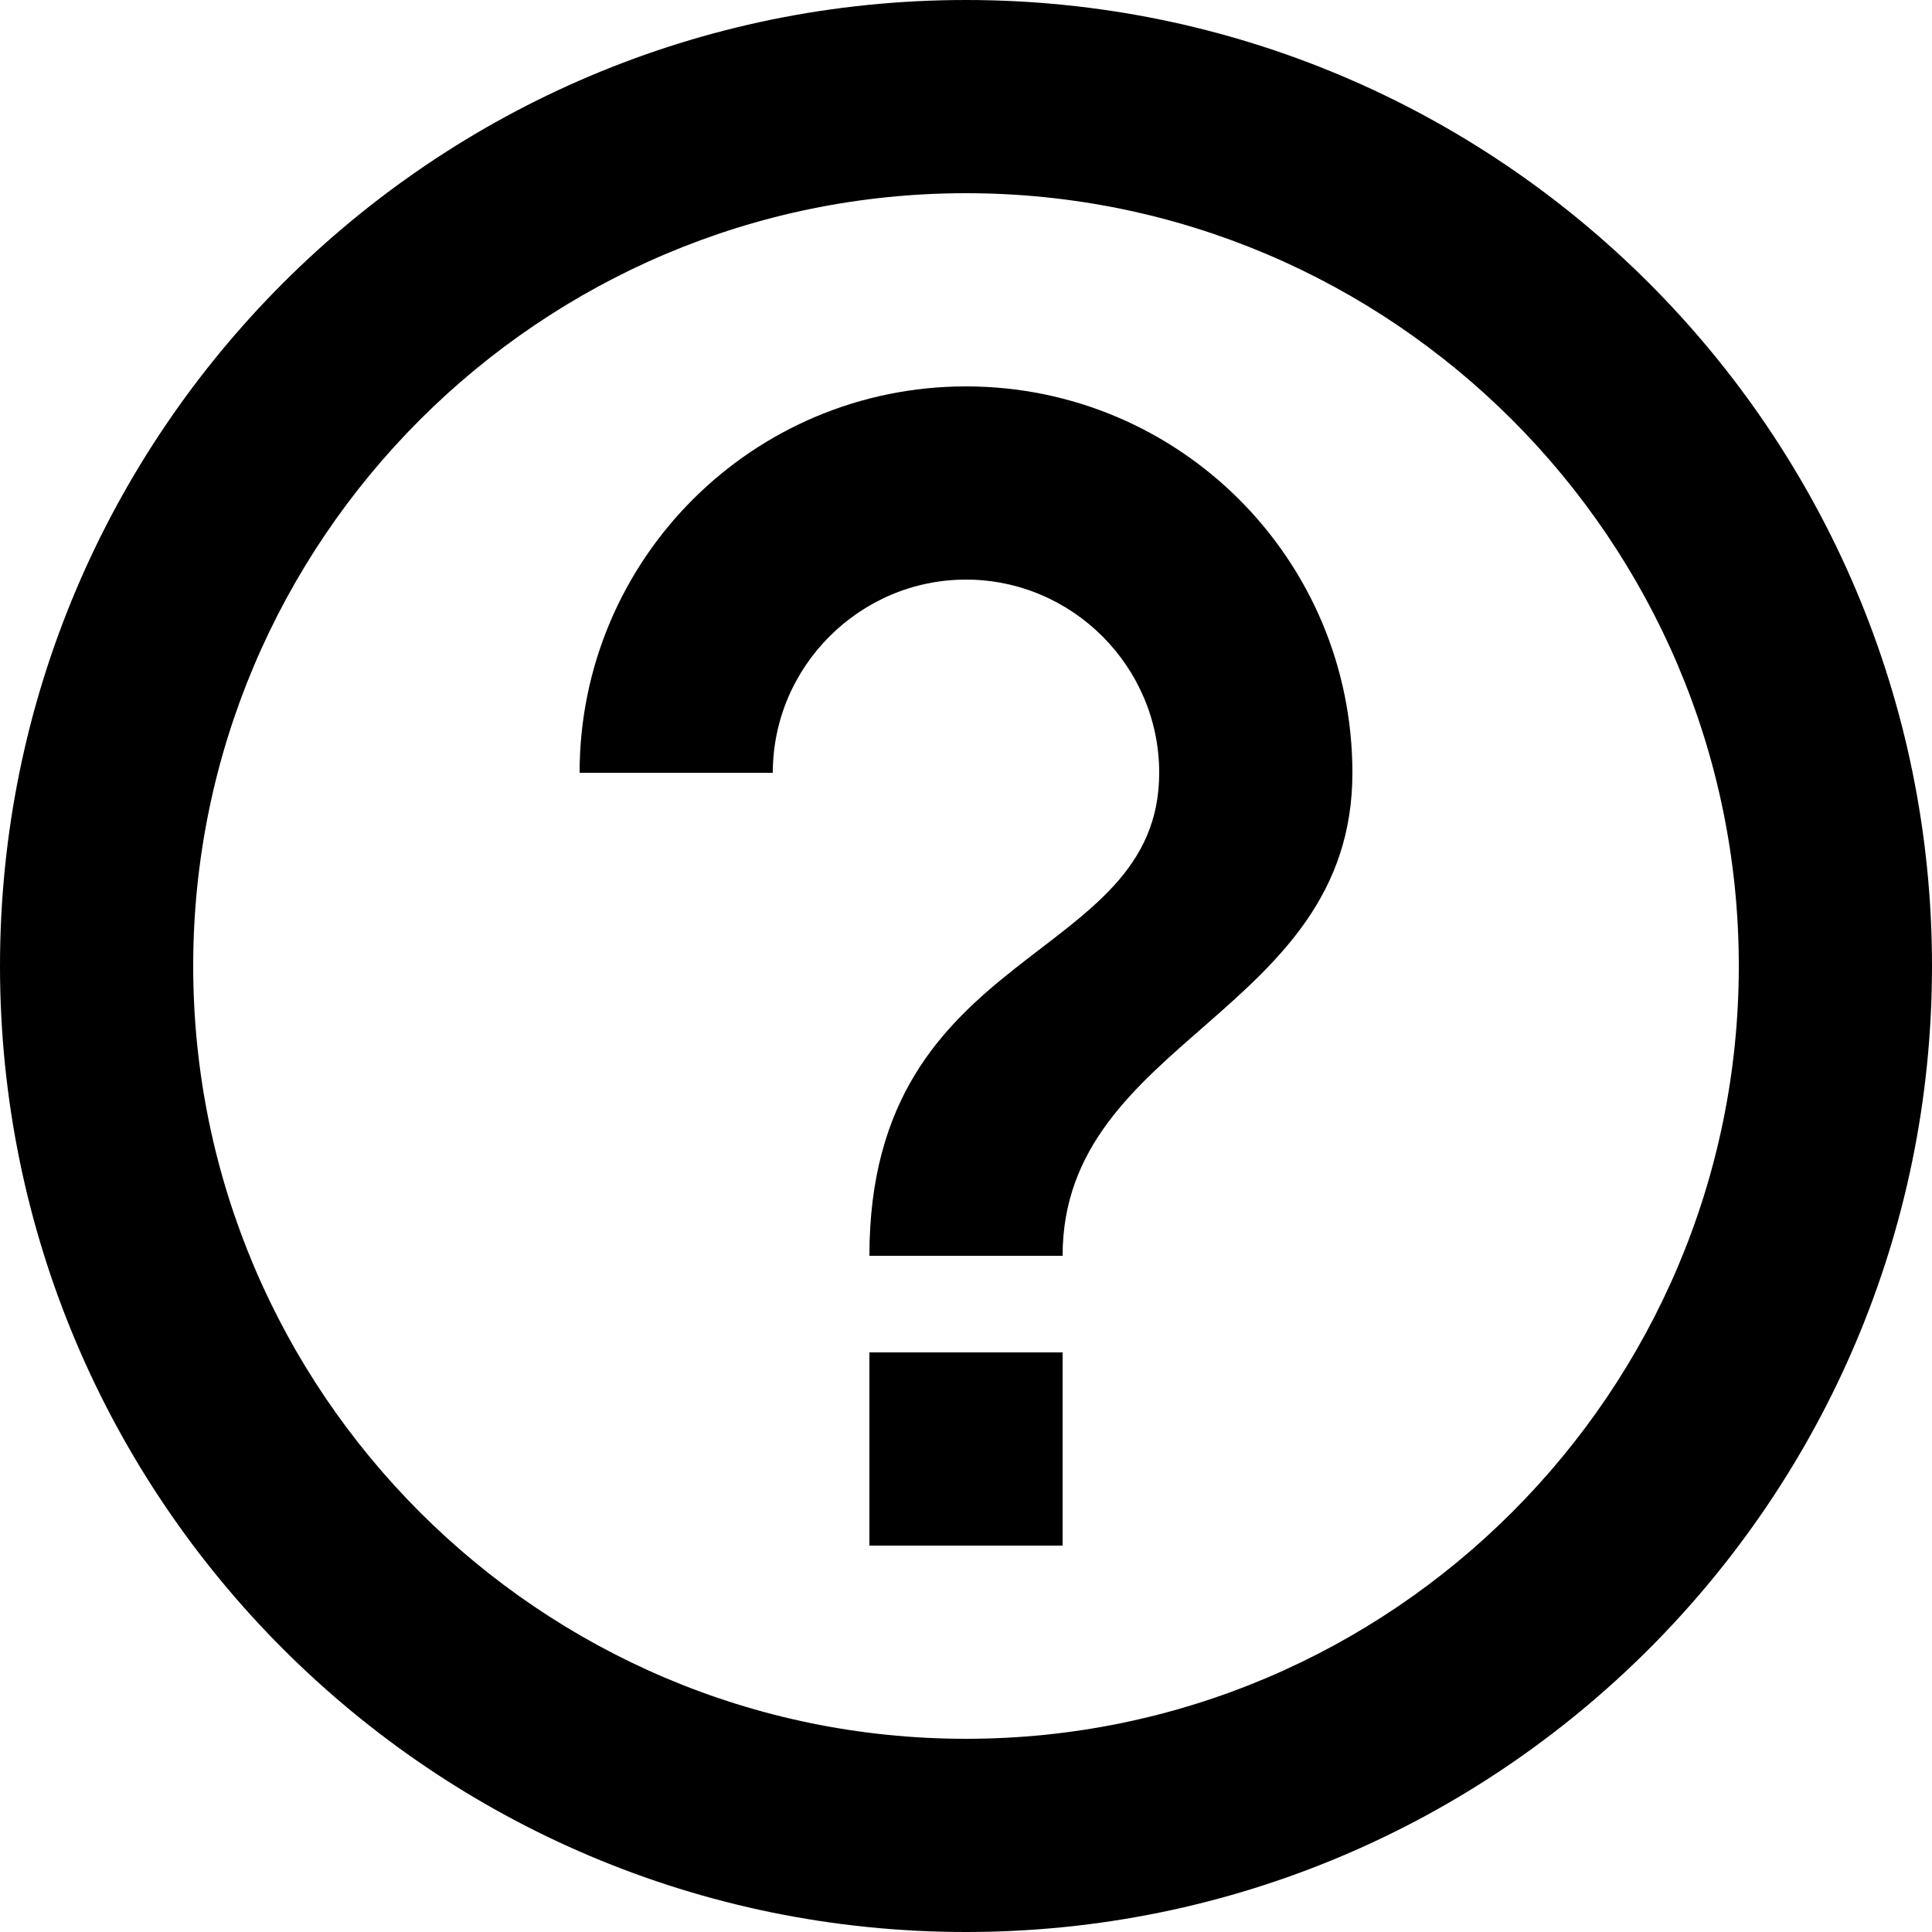
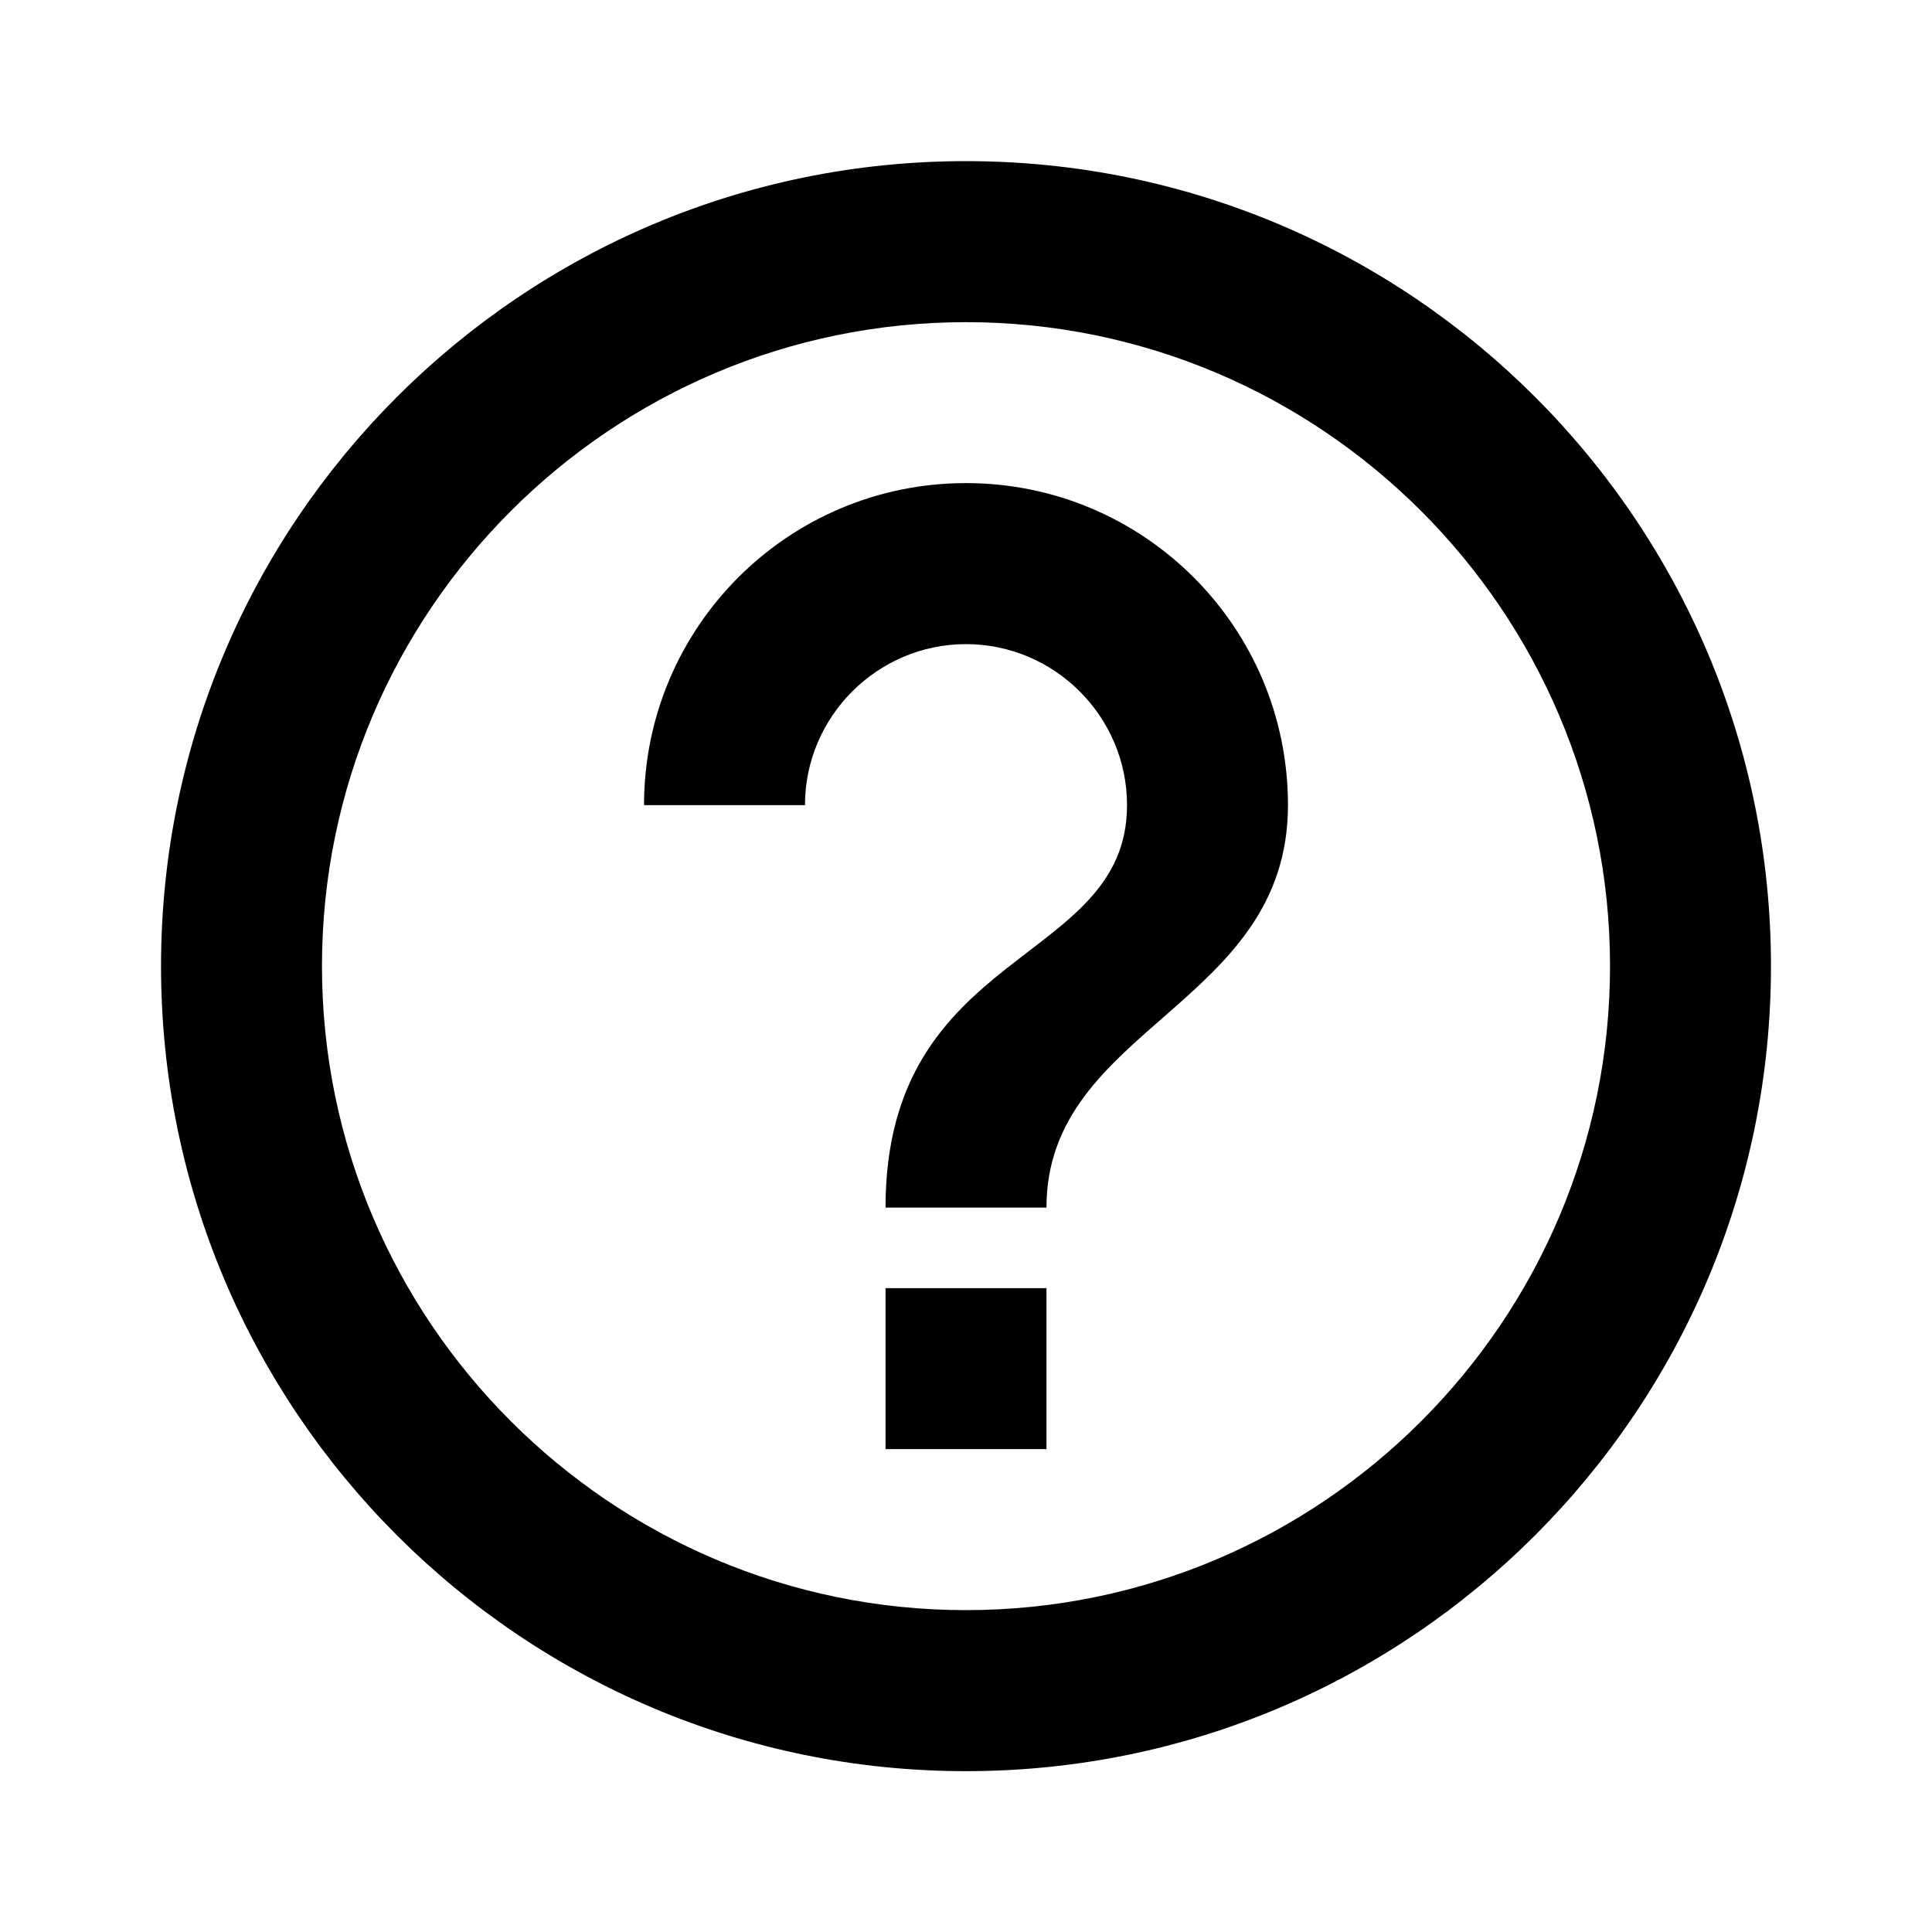
<svg xmlns="http://www.w3.org/2000/svg" width="20" height="20" viewBox="0 0 20 20" fill="none">
-   <path d="M9 16H11V14H9V16ZM10 0C4.48 0 0 4.48 0 10C0 15.52 4.48 20 10 20C15.52 20 20 15.52 20 10C20 4.48 15.52 0 10 0ZM10 18C5.59 18 2 14.41 2 10C2 5.59 5.59 2 10 2C14.41 2 18 5.59 18 10C18 14.41 14.41 18 10 18ZM10 4C7.79 4 6 5.79 6 8H8C8 6.9 8.9 6 10 6C11.1 6 12 6.9 12 8C12 10 9 9.75 9 13H11C11 10.75 14 10.5 14 8C14 5.79 12.21 4 10 4Z" fill="black" />
+   <path d="M9.167 15.001H10.833V13.335H9.167V15.001ZM10 1.668C5.4 1.668 1.667 5.401 1.667 10.001C1.667 14.601 5.4 18.335 10 18.335C14.6 18.335 18.333 14.601 18.333 10.001C18.333 5.401 14.6 1.668 10 1.668ZM10 16.668C6.325 16.668 3.333 13.676 3.333 10.001C3.333 6.326 6.325 3.335 10 3.335C13.675 3.335 16.667 6.326 16.667 10.001C16.667 13.676 13.675 16.668 10 16.668ZM10 5.001C8.158 5.001 6.667 6.493 6.667 8.335H8.333C8.333 7.418 9.083 6.668 10 6.668C10.917 6.668 11.667 7.418 11.667 8.335C11.667 10.001 9.167 9.793 9.167 12.501H10.833C10.833 10.626 13.333 10.418 13.333 8.335C13.333 6.493 11.842 5.001 10 5.001Z" fill="black" />
</svg>
